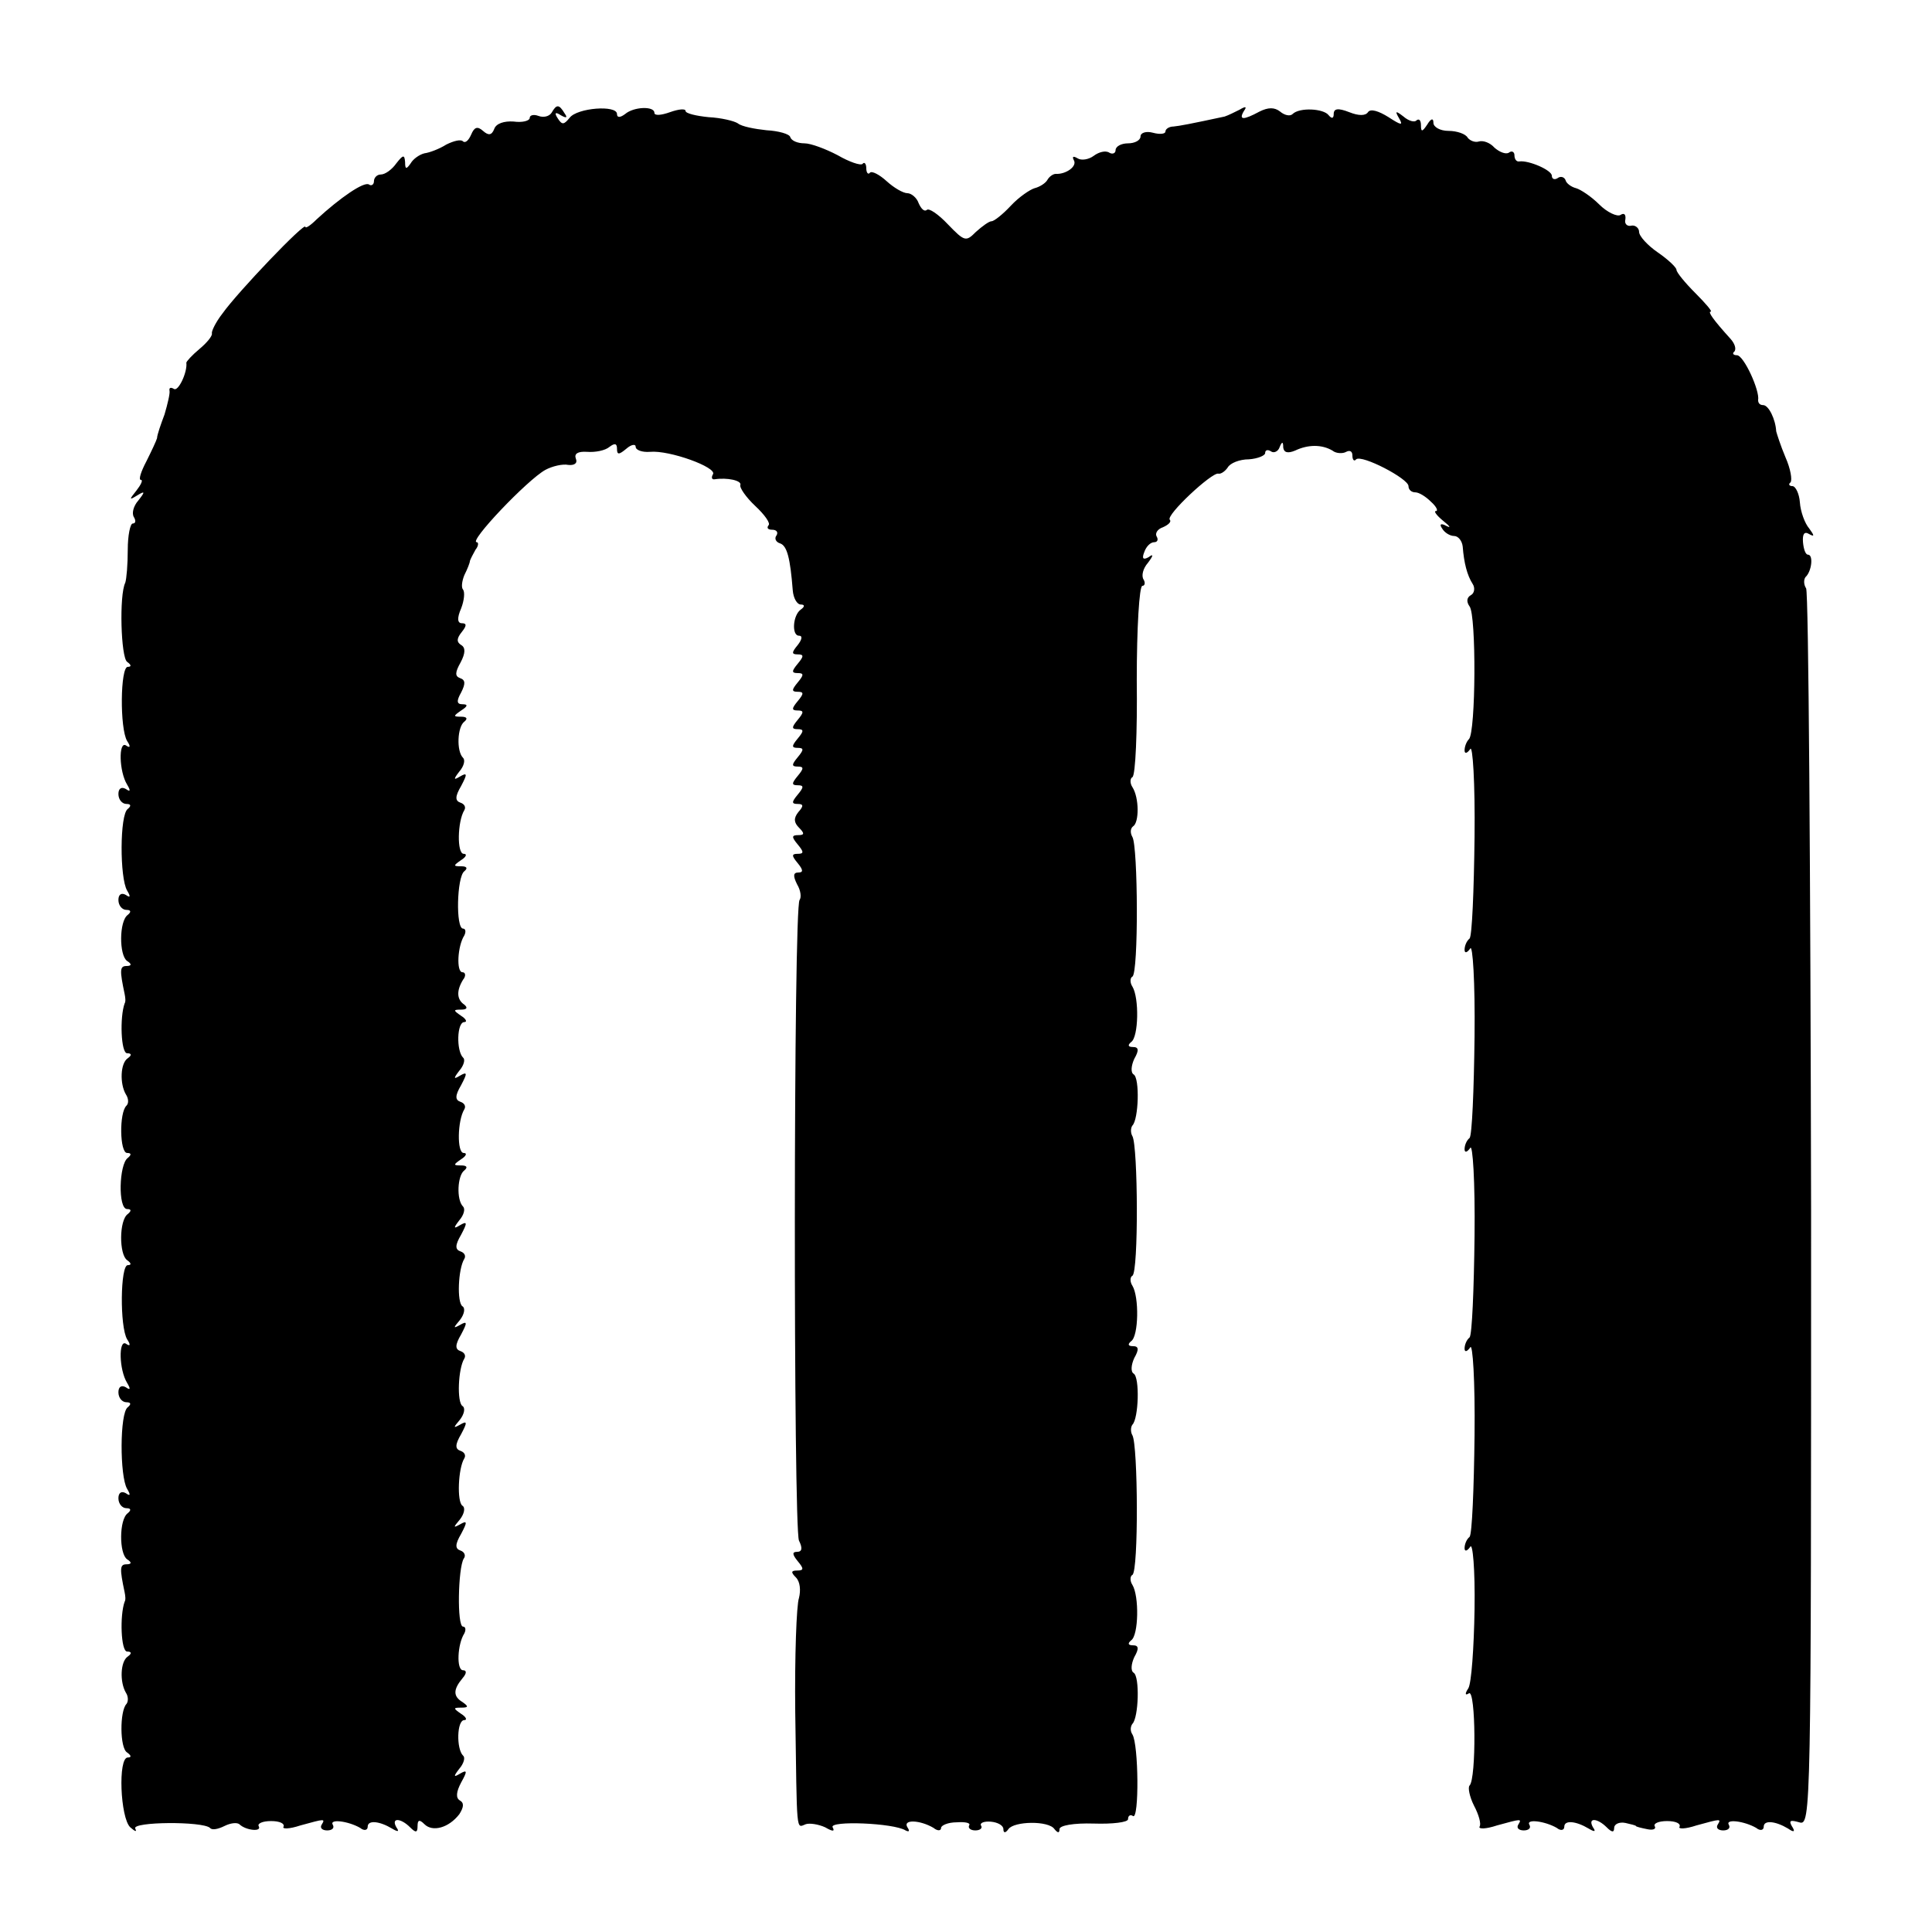
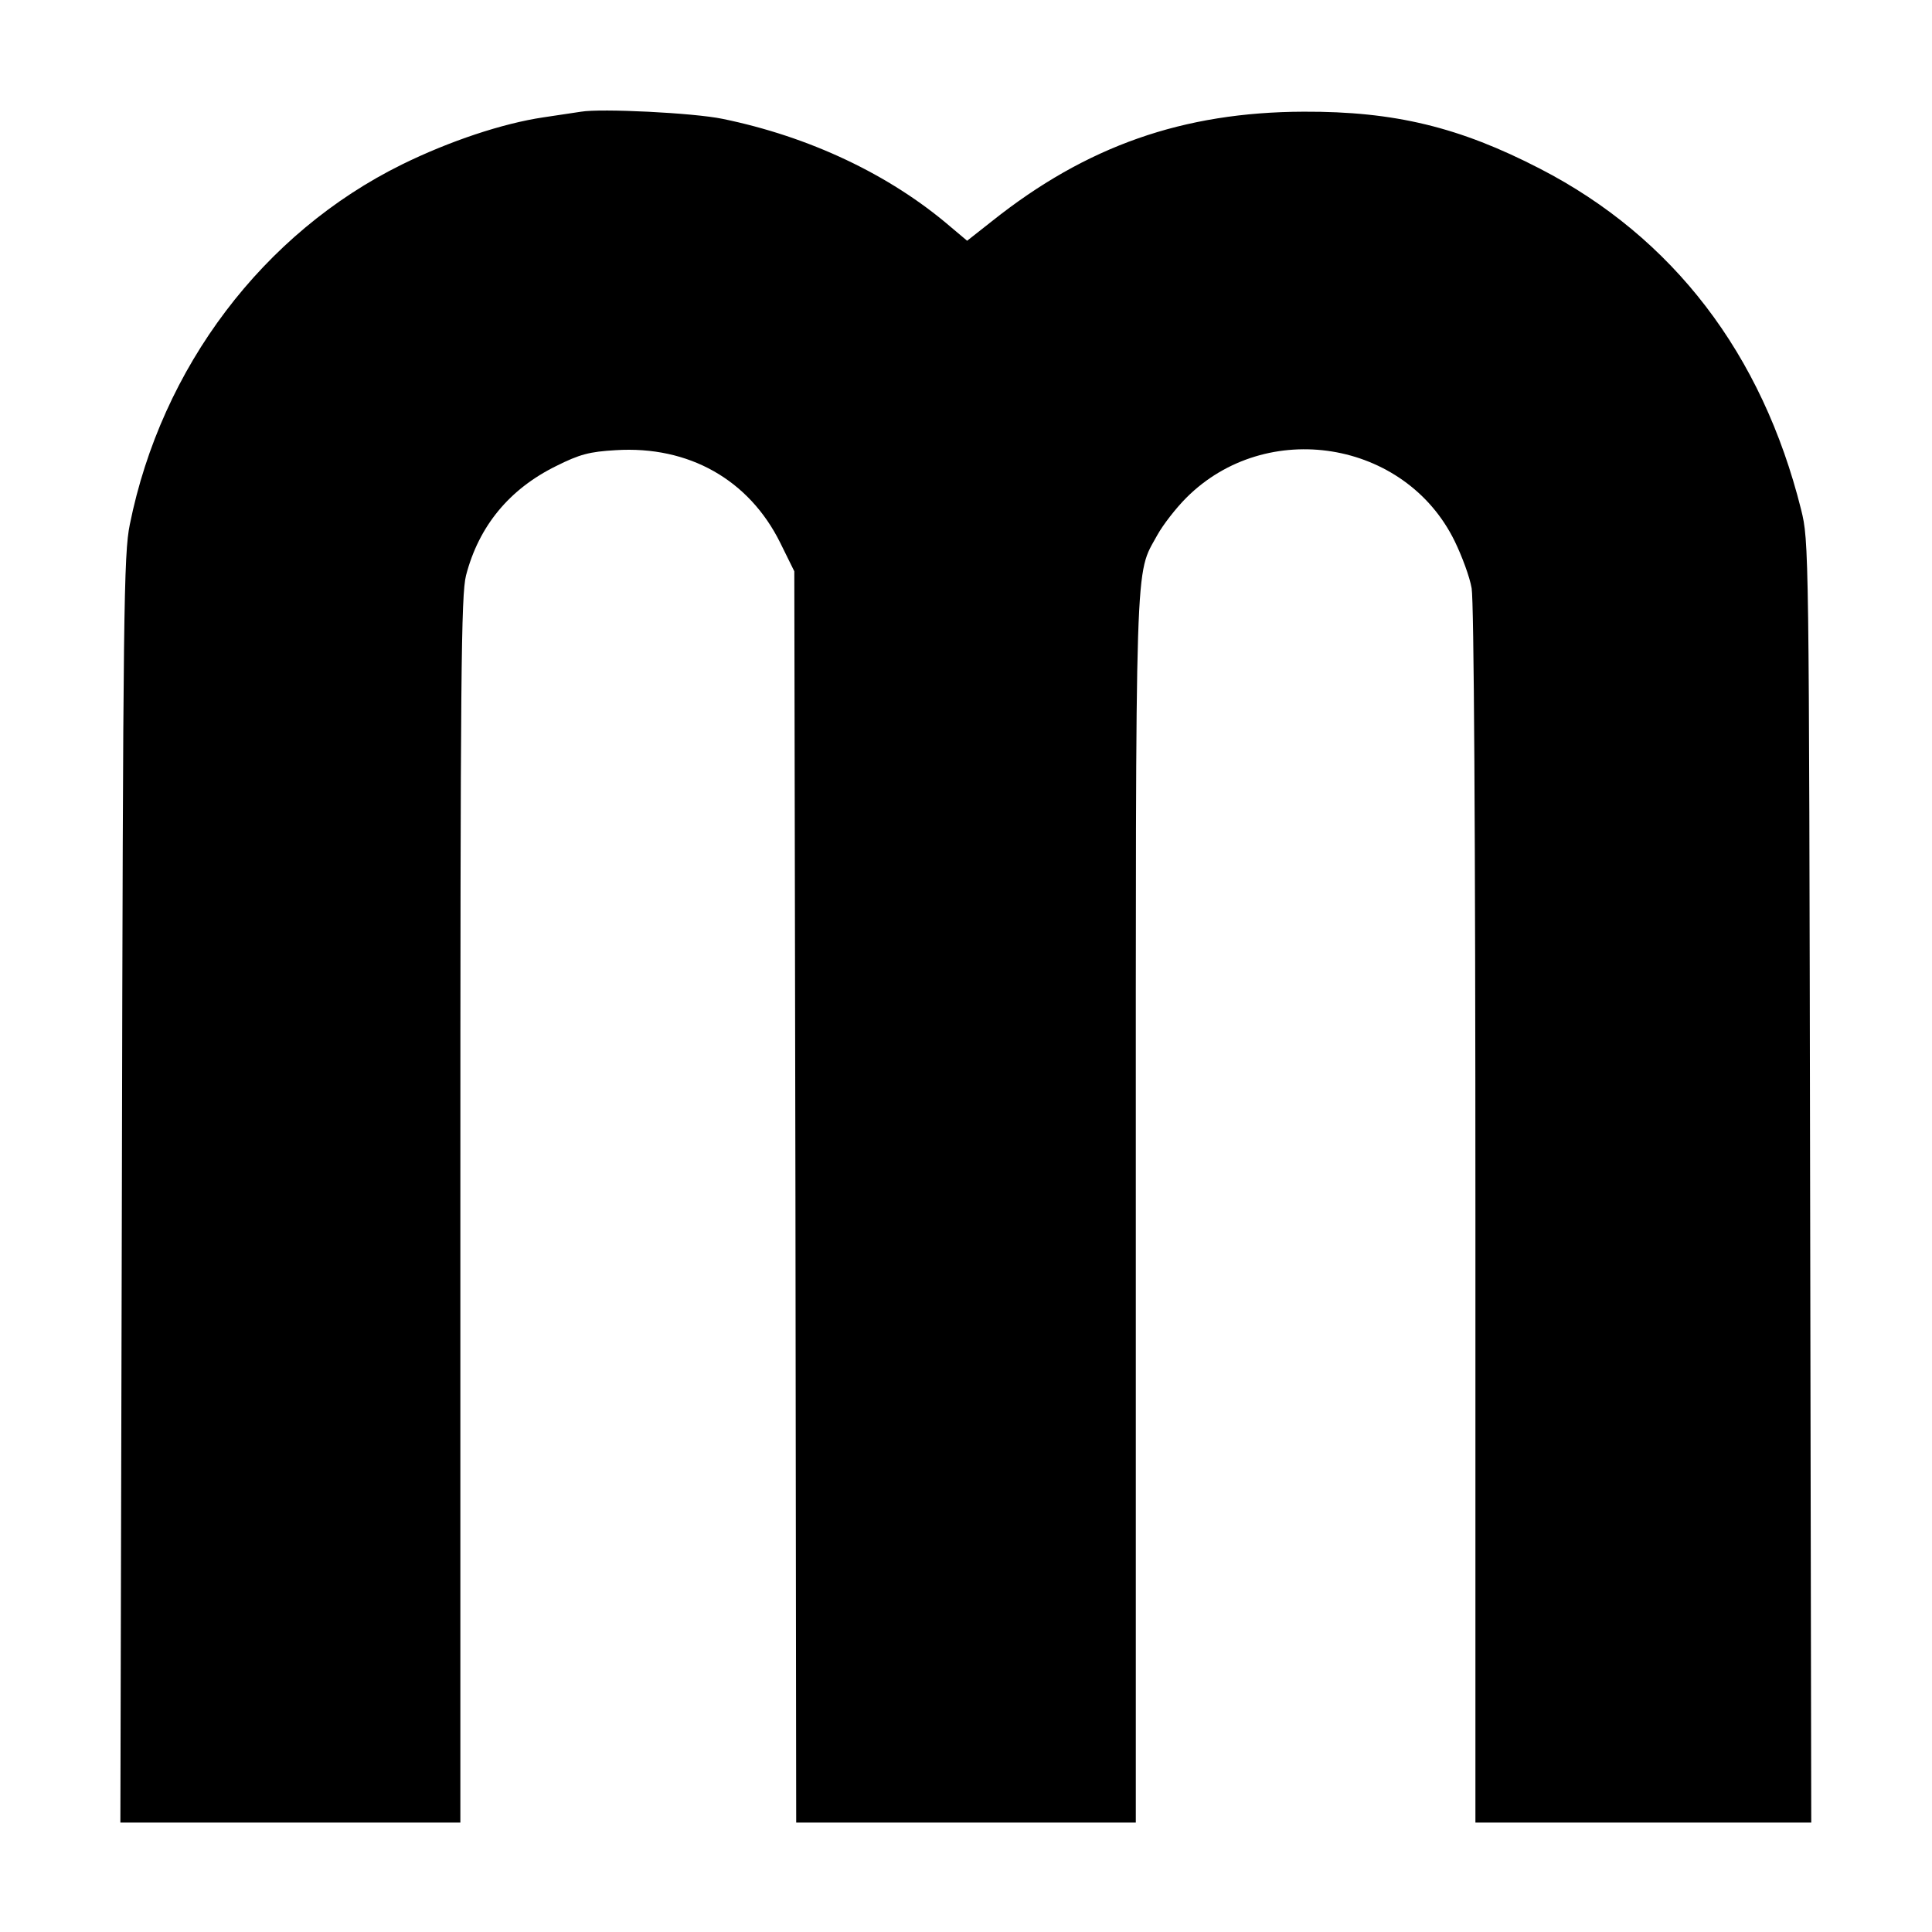
- <svg xmlns="http://www.w3.org/2000/svg" version="1.0" width="310pt" height="310pt" viewBox="0 0 310 310" preserveAspectRatio="xMidYMid meet">
-   <g transform="translate(0,310) scale(0.1,-0.1)" fill="#000000" stroke="none">
-     <path d="M885 2919 c-4 -6 -13 -8 -21 -5 -8 3 -14 1 -14 -3 0 -5 -12 -8 -26 -6 -15 1 -28 -3 -31 -12 -4 -10 -9 -11 -18 -3 -9 8 -14 6 -19 -6 -4 -9 -9 -14 -13 -11 -3 4 -15 1 -27 -5 -11 -7 -27 -13 -35 -14 -8 -2 -18 -9 -22 -16 -7 -10 -9 -10 -9 2 -1 12 -3 12 -14 -2 -7 -10 -18 -18 -25 -18 -6 0 -11 -5 -11 -11 0 -5 -4 -8 -8 -5 -8 5 -46 -21 -84 -56 -10 -10 -18 -15 -18 -12 0 9 -109 -105 -133 -139 -11 -14 -18 -29 -17 -32 1 -4 -8 -15 -20 -25 -12 -10 -21 -20 -21 -22 2 -15 -13 -47 -20 -42 -5 3 -8 2 -7 -3 1 -4 -3 -21 -8 -38 -6 -16 -12 -33 -12 -38 -1 -4 -9 -21 -17 -37 -9 -17 -13 -30 -9 -30 4 0 0 -8 -7 -17 -12 -15 -12 -16 1 -8 13 8 13 6 2 -8 -8 -9 -11 -21 -7 -27 3 -5 3 -10 -2 -10 -4 0 -8 -19 -8 -42 0 -24 -2 -47 -4 -53 -10 -20 -7 -120 3 -127 7 -5 7 -8 1 -8 -12 0 -13 -99 -1 -119 6 -9 5 -12 -2 -7 -12 7 -11 -42 2 -63 6 -10 5 -12 -2 -7 -7 4 -12 1 -12 -8 0 -9 6 -16 13 -16 7 0 8 -3 2 -8 -13 -9 -13 -111 -1 -131 6 -10 5 -12 -2 -7 -7 4 -12 1 -12 -8 0 -9 6 -16 13 -16 7 0 8 -3 2 -8 -14 -10 -14 -65 -1 -74 8 -5 7 -8 -1 -8 -11 0 -11 -7 -3 -45 1 -5 2 -12 0 -15 -8 -22 -6 -80 4 -80 7 0 8 -3 1 -8 -12 -8 -13 -41 -3 -58 4 -6 5 -14 1 -18 -12 -11 -11 -76 1 -76 7 0 7 -3 1 -8 -14 -10 -16 -82 -1 -82 7 0 7 -3 1 -8 -14 -10 -14 -65 -1 -74 7 -5 7 -8 1 -8 -12 0 -13 -99 -1 -119 6 -9 5 -12 -2 -7 -12 7 -11 -42 2 -63 6 -10 5 -12 -2 -7 -7 4 -12 1 -12 -8 0 -9 6 -16 13 -16 7 0 8 -3 2 -8 -13 -9 -13 -111 -1 -131 6 -10 5 -12 -2 -7 -7 4 -12 1 -12 -8 0 -9 6 -16 13 -16 7 0 8 -3 2 -8 -14 -10 -14 -65 -1 -74 8 -5 7 -8 -1 -8 -11 0 -11 -7 -3 -45 1 -5 2 -12 0 -15 -8 -22 -6 -80 4 -80 7 0 8 -3 1 -8 -12 -8 -13 -41 -3 -58 4 -6 4 -14 1 -18 -11 -11 -11 -71 1 -78 7 -5 7 -8 1 -8 -16 0 -12 -97 4 -112 8 -7 11 -8 8 -2 -6 11 108 12 120 1 3 -4 13 -2 23 3 10 5 20 6 24 3 10 -10 37 -13 31 -3 -2 4 6 8 20 8 14 0 22 -4 20 -9 -3 -4 9 -4 27 2 40 11 40 11 34 1 -3 -5 1 -9 9 -9 8 0 12 4 9 9 -6 10 25 6 44 -5 6 -5 12 -4 12 2 0 11 19 9 39 -3 10 -6 12 -5 7 2 -9 16 7 15 22 0 9 -9 12 -9 12 2 0 10 3 11 11 3 13 -13 39 -6 56 16 7 11 8 18 1 22 -7 4 -6 14 2 29 10 18 10 21 -2 14 -10 -6 -11 -5 -1 8 7 8 10 18 6 21 -11 11 -10 57 2 57 5 0 3 5 -5 10 -13 9 -13 10 0 10 12 0 12 2 2 9 -15 9 -15 20 0 38 7 8 7 13 1 13 -11 0 -9 42 2 59 3 6 2 11 -2 11 -10 0 -8 94 1 109 4 5 1 11 -5 13 -9 3 -9 10 1 27 10 19 10 22 -2 15 -11 -6 -11 -5 0 8 7 9 9 19 4 22 -9 6 -7 60 3 76 3 5 0 10 -6 12 -9 3 -9 10 1 27 10 19 10 22 -2 15 -11 -6 -11 -5 0 8 7 9 9 19 4 22 -9 6 -7 60 3 76 3 5 0 10 -6 12 -9 3 -9 10 1 27 10 19 10 22 -2 15 -11 -6 -11 -5 0 8 7 9 9 19 4 22 -9 6 -7 60 3 76 3 5 0 10 -6 12 -9 3 -9 10 1 27 10 19 10 22 -2 15 -10 -6 -11 -5 -1 8 7 8 10 18 6 22 -11 11 -9 50 2 58 6 5 4 8 -5 8 -13 0 -13 1 0 10 8 5 10 10 4 10 -11 0 -10 52 1 70 3 5 0 10 -6 12 -9 3 -9 10 1 27 10 19 10 22 -2 15 -10 -6 -11 -5 -1 8 7 8 10 18 6 21 -11 11 -10 57 2 57 5 0 3 5 -5 10 -13 9 -13 10 0 10 9 0 11 3 5 8 -12 8 -13 22 -2 40 5 6 4 12 -1 12 -10 0 -8 42 3 59 3 6 2 11 -2 11 -12 0 -10 83 2 92 6 5 4 8 -5 8 -13 0 -13 1 0 10 8 5 10 10 4 10 -11 0 -10 52 1 70 3 5 0 10 -6 12 -9 3 -9 10 1 27 10 19 10 22 -2 15 -10 -6 -11 -5 -1 8 7 8 10 18 6 22 -11 11 -9 50 2 58 6 5 4 8 -5 8 -13 0 -13 1 0 10 11 7 11 10 2 10 -9 0 -10 5 -2 19 7 14 7 20 -2 23 -8 3 -8 9 1 25 8 15 8 24 1 28 -8 5 -7 11 1 21 8 10 8 14 0 14 -7 0 -8 8 -1 24 5 13 6 26 3 30 -3 3 -2 13 2 23 5 10 9 20 9 23 1 3 5 11 9 18 5 6 5 12 2 12 -14 0 81 100 110 116 11 6 28 10 37 8 10 -1 15 3 12 10 -3 8 3 12 18 11 13 -1 29 2 36 8 8 6 12 6 12 -3 0 -10 3 -10 15 0 8 7 15 8 15 3 0 -5 10 -9 23 -8 31 3 108 -25 101 -36 -3 -5 -2 -9 3 -8 20 3 43 -2 41 -9 -2 -4 9 -20 24 -34 15 -14 25 -28 21 -31 -3 -4 -1 -7 6 -7 7 0 10 -4 7 -9 -4 -5 -1 -11 6 -13 11 -4 16 -24 20 -75 1 -13 7 -23 13 -23 6 0 7 -3 0 -8 -13 -9 -15 -42 -3 -42 6 0 5 -6 -2 -15 -10 -12 -10 -15 0 -15 10 0 10 -3 0 -15 -10 -12 -10 -15 0 -15 10 0 10 -3 0 -15 -10 -12 -10 -15 0 -15 10 0 10 -3 0 -15 -10 -12 -10 -15 0 -15 10 0 10 -3 0 -15 -10 -12 -10 -15 0 -15 10 0 10 -3 0 -15 -10 -12 -10 -15 0 -15 10 0 10 -3 0 -15 -10 -12 -10 -15 0 -15 10 0 10 -3 0 -15 -10 -12 -10 -15 0 -15 10 0 10 -3 0 -15 -10 -12 -10 -15 0 -15 9 0 10 -3 1 -13 -8 -10 -7 -17 1 -25 9 -9 9 -12 -1 -12 -11 0 -11 -3 -1 -15 10 -12 10 -15 0 -15 -10 0 -10 -3 0 -15 9 -11 9 -15 1 -15 -8 0 -9 -5 -2 -19 6 -10 7 -21 4 -25 -10 -10 -10 -1008 -1 -1028 6 -12 5 -18 -3 -18 -8 0 -8 -4 1 -15 10 -12 10 -15 -1 -15 -10 0 -10 -3 -2 -11 7 -7 8 -21 5 -33 -4 -11 -7 -94 -6 -183 3 -199 1 -186 17 -180 6 2 20 0 31 -5 12 -7 16 -7 12 0 -6 11 98 7 117 -5 6 -3 7 -1 3 5 -8 13 20 12 42 -1 6 -5 12 -5 12 0 0 4 11 9 25 9 14 1 23 -1 20 -5 -2 -4 2 -8 10 -8 8 0 12 4 9 8 -2 4 5 7 16 6 11 -1 20 -6 20 -12 0 -6 3 -7 8 0 9 13 65 14 74 0 5 -6 8 -7 8 0 0 6 23 10 55 9 30 -1 55 2 55 7 0 6 4 8 8 5 10 -6 9 115 -1 131 -4 6 -3 13 0 17 10 10 12 76 2 82 -5 3 -4 14 1 25 8 14 7 19 -2 19 -8 0 -9 3 -3 8 12 8 13 71 2 89 -4 6 -4 14 0 16 10 6 9 208 0 224 -3 5 -3 13 0 17 10 10 12 76 2 82 -5 3 -4 14 1 25 8 14 7 19 -2 19 -8 0 -9 3 -3 8 12 8 13 71 2 89 -4 6 -4 14 0 16 10 6 9 208 0 224 -3 5 -3 13 0 17 10 10 12 76 2 82 -5 3 -4 14 1 25 8 14 7 19 -2 19 -8 0 -9 3 -3 8 12 8 13 71 2 89 -4 6 -4 14 0 16 10 6 9 209 0 224 -4 7 -3 14 1 17 10 6 10 46 -1 63 -4 6 -4 14 0 16 5 3 8 73 7 156 0 83 4 151 9 151 4 0 5 5 2 10 -4 6 -1 18 7 27 9 12 9 15 1 9 -9 -5 -11 -2 -7 8 3 9 10 16 16 16 5 0 7 4 4 9 -3 5 1 12 10 15 9 4 14 9 11 12 -7 7 68 77 78 74 4 -1 11 4 15 10 4 7 19 13 34 13 14 1 26 6 26 10 0 5 4 6 9 3 5 -4 12 0 14 6 4 10 6 10 6 0 1 -8 7 -10 19 -5 21 10 43 10 60 0 6 -5 17 -5 22 -2 6 3 10 1 10 -6 0 -7 3 -10 6 -6 9 8 84 -31 84 -43 0 -6 5 -10 11 -10 6 0 17 -7 25 -15 9 -8 12 -15 8 -15 -4 0 1 -7 12 -16 10 -8 13 -12 5 -8 -9 5 -12 3 -7 -4 4 -7 13 -12 19 -12 7 0 13 -8 14 -17 2 -26 7 -46 16 -60 4 -6 3 -15 -3 -18 -7 -4 -7 -11 -2 -18 11 -14 10 -202 -1 -213 -4 -4 -7 -12 -7 -18 0 -6 4 -5 9 2 4 8 8 -54 7 -141 -1 -86 -4 -159 -8 -163 -5 -4 -8 -12 -8 -18 0 -6 4 -5 9 2 4 8 8 -54 7 -141 -1 -86 -4 -159 -8 -163 -5 -4 -8 -12 -8 -18 0 -6 4 -5 9 2 4 8 8 -54 7 -141 -1 -86 -4 -159 -8 -163 -5 -4 -8 -12 -8 -18 0 -6 4 -5 9 2 4 8 8 -54 7 -141 -1 -86 -4 -159 -8 -163 -5 -4 -8 -12 -8 -18 0 -6 4 -5 9 2 4 8 8 -36 7 -100 -1 -62 -5 -119 -10 -127 -6 -9 -5 -12 1 -8 11 7 12 -137 1 -148 -3 -3 0 -18 7 -32 8 -15 12 -30 9 -34 -2 -4 10 -4 28 2 40 11 40 11 34 1 -3 -5 1 -9 9 -9 8 0 12 4 9 9 -6 10 25 6 44 -5 6 -5 12 -4 12 2 0 11 19 9 39 -3 10 -6 12 -5 7 2 -9 16 7 15 22 0 8 -8 12 -9 12 -1 0 6 8 10 18 8 9 -2 17 -4 17 -5 0 -1 8 -3 18 -5 9 -2 15 0 12 5 -2 4 6 8 20 8 14 0 22 -4 20 -9 -3 -4 9 -4 27 2 40 11 40 11 34 1 -3 -5 1 -9 9 -9 8 0 12 4 9 9 -6 10 25 6 44 -5 6 -5 12 -4 12 2 0 11 19 9 39 -3 10 -7 12 -5 6 4 -5 9 -2 10 12 6 19 -6 19 10 19 981 -1 544 -4 993 -8 999 -4 6 -4 14 -1 18 10 9 13 36 4 36 -4 0 -7 9 -8 20 -1 13 2 18 10 13 9 -5 8 -2 0 9 -7 8 -14 27 -15 42 -1 14 -7 26 -12 26 -5 0 -7 3 -3 6 3 4 0 22 -8 40 -8 19 -14 38 -15 42 -1 19 -12 42 -21 42 -5 0 -8 3 -8 8 3 15 -23 72 -34 72 -6 0 -8 3 -4 6 3 4 1 12 -6 20 -29 32 -37 44 -32 44 3 0 -8 13 -25 30 -16 16 -30 33 -30 37 0 4 -14 17 -30 28 -16 11 -30 26 -30 33 0 6 -6 11 -12 10 -7 -2 -12 3 -10 10 1 8 -2 11 -8 7 -5 -3 -21 4 -34 17 -13 13 -30 24 -37 26 -8 2 -16 8 -17 13 -2 5 -8 7 -13 3 -5 -3 -9 -1 -9 4 0 9 -37 25 -52 23 -5 -1 -8 4 -8 10 0 5 -4 8 -9 4 -5 -3 -15 1 -23 8 -7 8 -18 12 -25 10 -6 -2 -14 1 -18 6 -3 6 -17 11 -31 11 -13 0 -24 6 -24 13 0 8 -4 7 -10 -3 -8 -12 -10 -12 -10 -1 0 8 -3 11 -7 8 -3 -4 -13 -1 -21 6 -13 10 -14 9 -7 -3 7 -12 3 -11 -17 2 -16 10 -29 14 -33 8 -4 -6 -15 -6 -30 0 -18 7 -25 6 -25 -3 0 -7 -3 -8 -8 -2 -8 11 -47 13 -58 2 -4 -4 -13 -2 -20 4 -9 7 -19 7 -33 0 -26 -14 -34 -14 -25 1 5 7 3 8 -7 2 -8 -4 -18 -9 -24 -11 -56 -12 -72 -15 -82 -16 -7 0 -13 -4 -13 -8 0 -4 -9 -5 -20 -2 -11 3 -20 0 -20 -6 0 -6 -9 -11 -20 -11 -11 0 -20 -5 -20 -11 0 -5 -5 -7 -10 -4 -6 4 -17 1 -25 -5 -8 -6 -20 -8 -26 -4 -7 4 -9 3 -6 -3 6 -10 -13 -23 -29 -22 -4 0 -10 -4 -13 -9 -3 -6 -13 -12 -21 -14 -7 -2 -25 -14 -38 -28 -13 -14 -27 -25 -31 -25 -4 0 -15 -8 -25 -17 -16 -16 -18 -16 -45 12 -15 16 -31 27 -34 23 -4 -3 -9 2 -13 11 -3 9 -12 16 -18 16 -7 0 -22 9 -33 19 -12 11 -24 17 -27 14 -3 -4 -6 0 -6 7 0 7 -3 11 -6 7 -3 -3 -21 3 -40 14 -19 10 -43 19 -53 19 -11 0 -21 4 -23 10 -1 5 -19 10 -38 11 -19 2 -40 6 -46 11 -6 4 -27 9 -47 10 -20 2 -37 6 -37 10 0 4 -11 3 -25 -2 -14 -5 -25 -6 -25 -1 0 11 -33 10 -47 -2 -8 -6 -13 -6 -13 0 0 15 -64 10 -76 -6 -9 -11 -12 -12 -19 -1 -6 9 -4 11 5 5 9 -5 11 -4 6 3 -9 15 -13 15 -21 1z" />
+ <svg xmlns="http://www.w3.org/2000/svg" version="1.0" width="512pt" height="512pt" viewBox="0 0 512 512" preserveAspectRatio="xMidYMid meet">
+   <g transform="translate(0,512) scale(0.1,-0.1)" fill="#000000" stroke="none">
+     <path d="M1540 4824 c-14 -2 -59 -9 -100 -15 -108 -16 -249 -63 -375 -125 -367 -181 -637 -537 -721 -954 -16 -78 -18 -224 -21 -1762 l-4 -1678 451 0 450 0 0 1623 c0 1426 2 1630 15 1682 34 131 115 229 239 290 62 31 88 38 158 42 193 12 353 -78 436 -246 l37 -75 3 -1658 2 -1658 450 0 450 0 0 1623 c0 1773 -3 1679 57 1789 15 27 49 71 77 99 212 212 580 153 711 -115 19 -39 40 -95 45 -125 6 -34 10 -634 10 -1662 l0 -1609 445 0 445 0 -3 1697 c-3 1690 -3 1698 -24 1783 -103 412 -339 721 -692 903 -213 110 -385 152 -626 151 -320 -1 -576 -91 -826 -290 l-66 -52 -44 37 c-162 139 -375 239 -604 286 -77 16 -323 28 -375 19z" />
  </g>
</svg>
